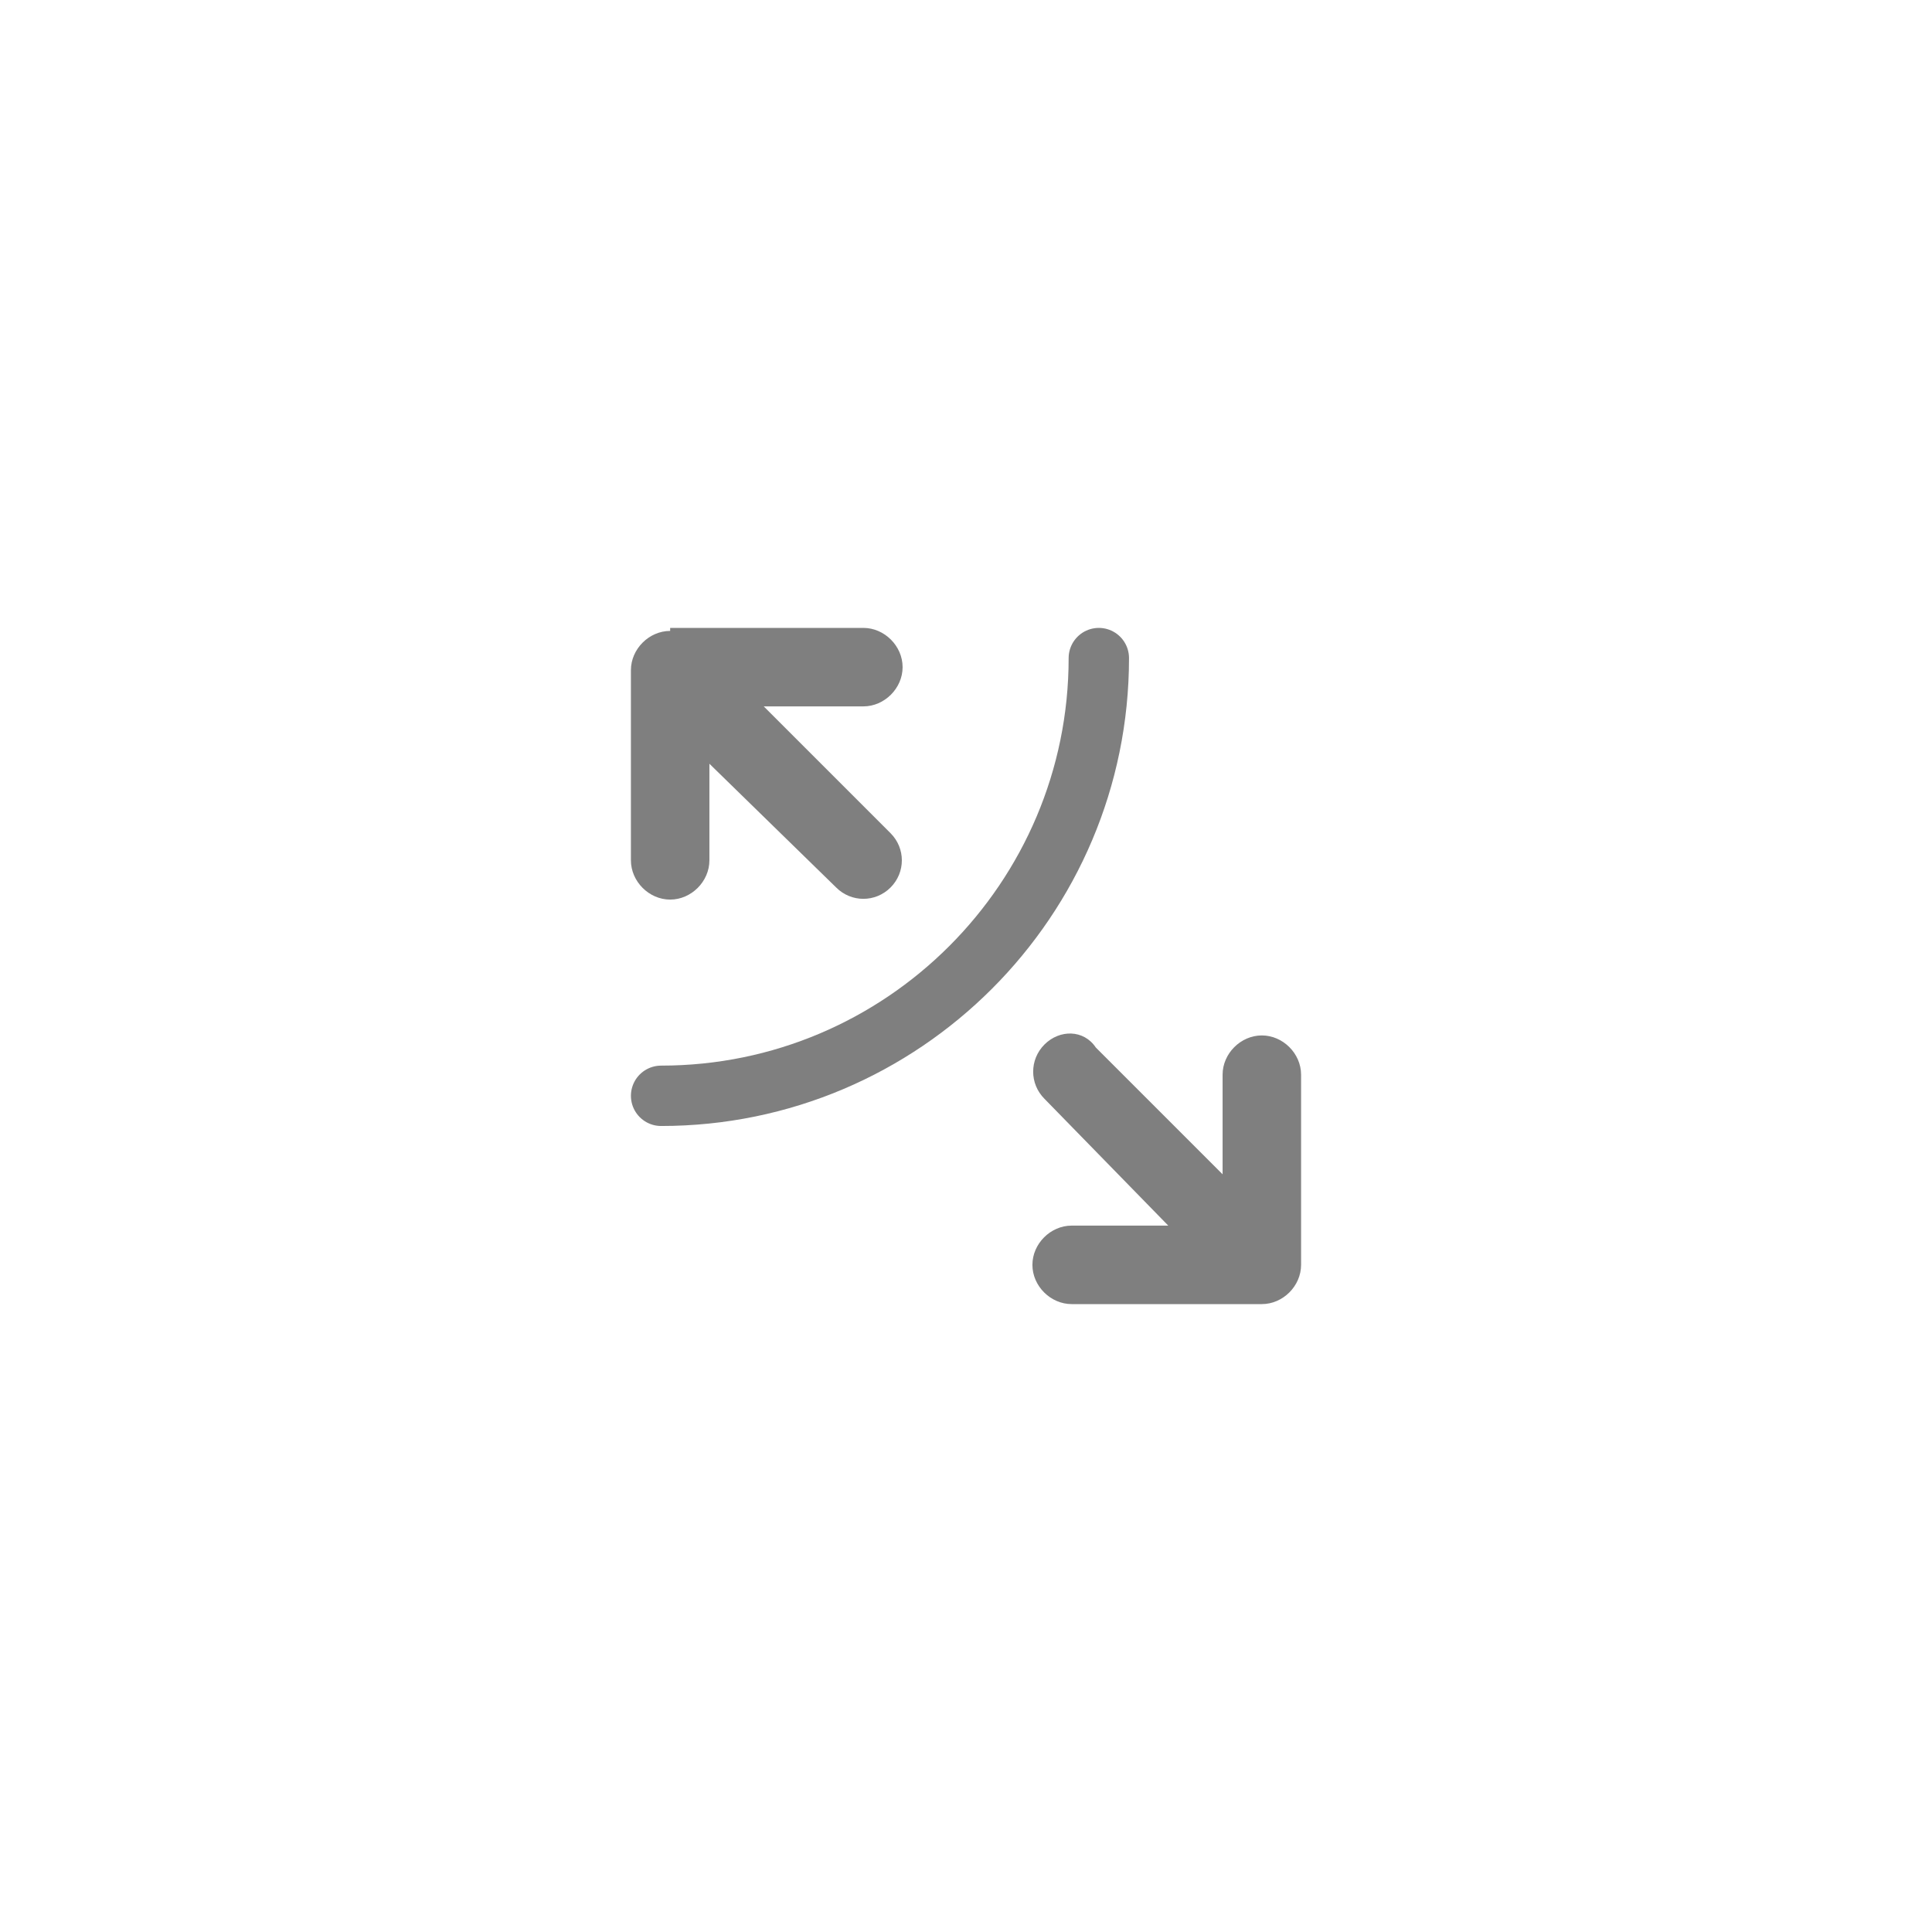
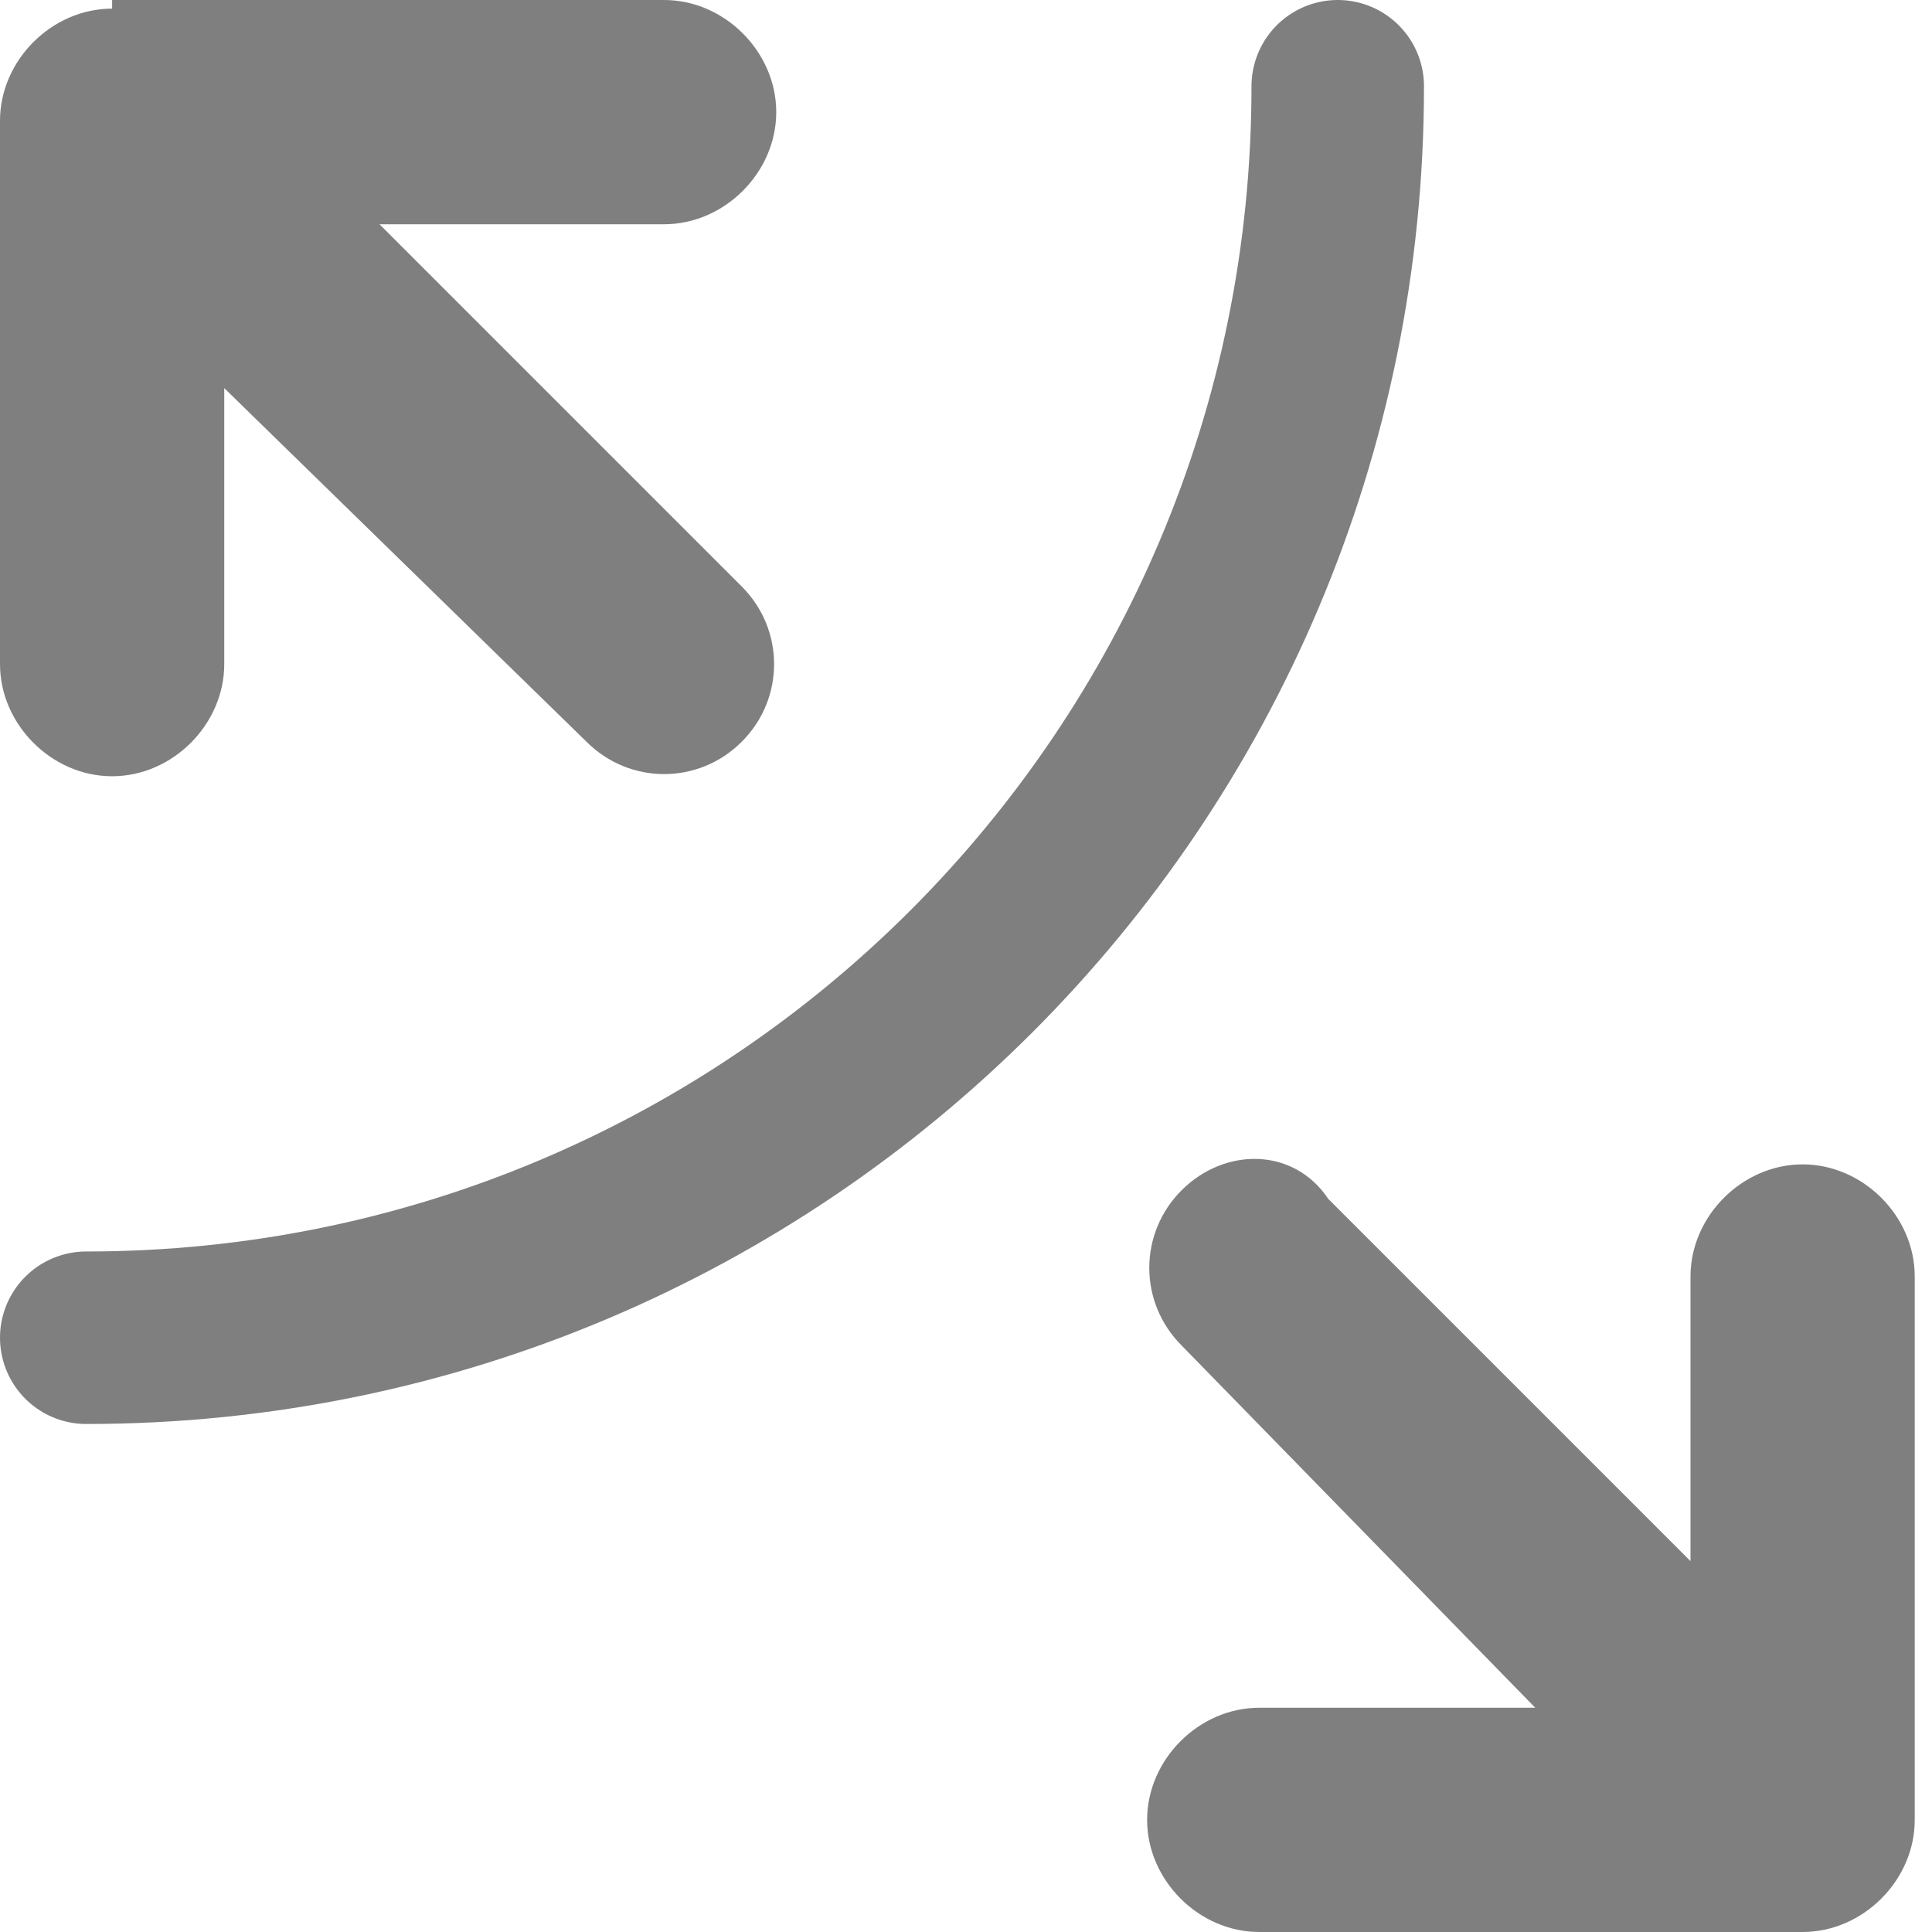
- <svg xmlns="http://www.w3.org/2000/svg" version="1.1" id="图层_1" x="0px" y="0px" viewBox="0 0 64 64" style="enable-background:new 0 0 64 64;" xml:space="preserve">
-   <style type="text/css">
- 	.st0{display:none;fill:#7F7F7F;}
- 	.st1{fill:#7F7F7F;}
- 	.st2{fill:none;stroke:#7F7F7F;stroke-width:2;stroke-linecap:round;stroke-miterlimit:10;}
- </style>
-   <path class="st0" d="M23.2,21.9c-0.7,0-1.3,0.6-1.3,1.3l0,0v6.3c0,0.7,0.6,1.3,1.3,1.3c0.7,0,1.3-0.6,1.3-1.3v-3.2l4.2,4.1  c0.5,0.5,1.3,0.5,1.8,0l0,0c0.5-0.5,0.5-1.3,0-1.8l0,0l-4.2-4.2h3.3c0.7,0,1.3-0.6,1.3-1.3l0,0c0-0.7-0.6-1.3-1.3-1.3l0,0h-6.4V21.9  z M33.6,33.6c-0.5,0.5-0.5,1.3,0,1.8l0,0l4.1,4.2h-3.2c-0.7,0-1.3,0.6-1.3,1.3l0,0c0,0.7,0.6,1.3,1.3,1.3l0,0h6.3  c0.7,0,1.3-0.6,1.3-1.3l0,0v-6.3c0-0.7-0.6-1.3-1.3-1.3s-1.3,0.6-1.3,1.3v3.3l-4.2-4.2C34.9,33.1,34.1,33.1,33.6,33.6L33.6,33.6z" />
-   <g>
-     <path class="st1" d="M22.2,20.9c-0.7,0-1.3,0.6-1.3,1.3l0,0v6.3c0,0.7,0.6,1.3,1.3,1.3c0.7,0,1.3-0.6,1.3-1.3v-3.2l4.2,4.1   c0.5,0.5,1.3,0.5,1.8,0l0,0c0.5-0.5,0.5-1.3,0-1.8l0,0l-4.2-4.2h3.3c0.7,0,1.3-0.6,1.3-1.3l0,0c0-0.7-0.6-1.3-1.3-1.3l0,0h-6.4   V20.9z M34.6,34.6c-0.5,0.5-0.5,1.3,0,1.8l0,0l4.1,4.2h-3.2c-0.7,0-1.3,0.6-1.3,1.3l0,0c0,0.7,0.6,1.3,1.3,1.3l0,0h6.3   c0.7,0,1.3-0.6,1.3-1.3l0,0v-6.3c0-0.7-0.6-1.3-1.3-1.3s-1.3,0.6-1.3,1.3v3.3l-4.2-4.2C35.9,34.1,35.1,34.1,34.6,34.6L34.6,34.6z" />
-     <path class="st2" d="M36.4,21.8c0,8-6.5,14.5-14.5,14.5" />
-   </g>
+ <svg xmlns="http://www.w3.org/2000/svg" id="_图层_1" viewBox="0 0 22.2 22.4">
+   <path d="m1.3.1C.6.1,0,.7,0,1.4h0v6.3c0,.7.6,1.3,1.3,1.3s1.3-.6,1.3-1.3v-3.2l4.2,4.1c.5.5,1.3.5,1.8,0h0c.5-.5.5-1.3,0-1.8h0L4.4,2.6h3.3c.7,0,1.3-.6,1.3-1.3h0C9,.6,8.4,0,7.7,0H1.3v.1Zm12.4,13.7c-.5.5-.5,1.3,0,1.8h0l4.1,4.2h-3.2c-.7,0-1.3.6-1.3,1.3h0c0,.7.6,1.3,1.3,1.3h6.3c.7,0,1.3-.6,1.3-1.3h0v-6.3c0-.7-.6-1.3-1.3-1.3s-1.3.6-1.3,1.3v3.3l-4.2-4.2c-.4-.6-1.2-.6-1.7-.1h0Z" style="fill:#7f7f7f;" />
+   <path d="m15.51,1c0,8.02-6.49,14.51-14.51,14.51" style="fill:none; stroke:#7f7f7f; stroke-linecap:round; stroke-miterlimit:10; stroke-width:2px;" />
</svg>
